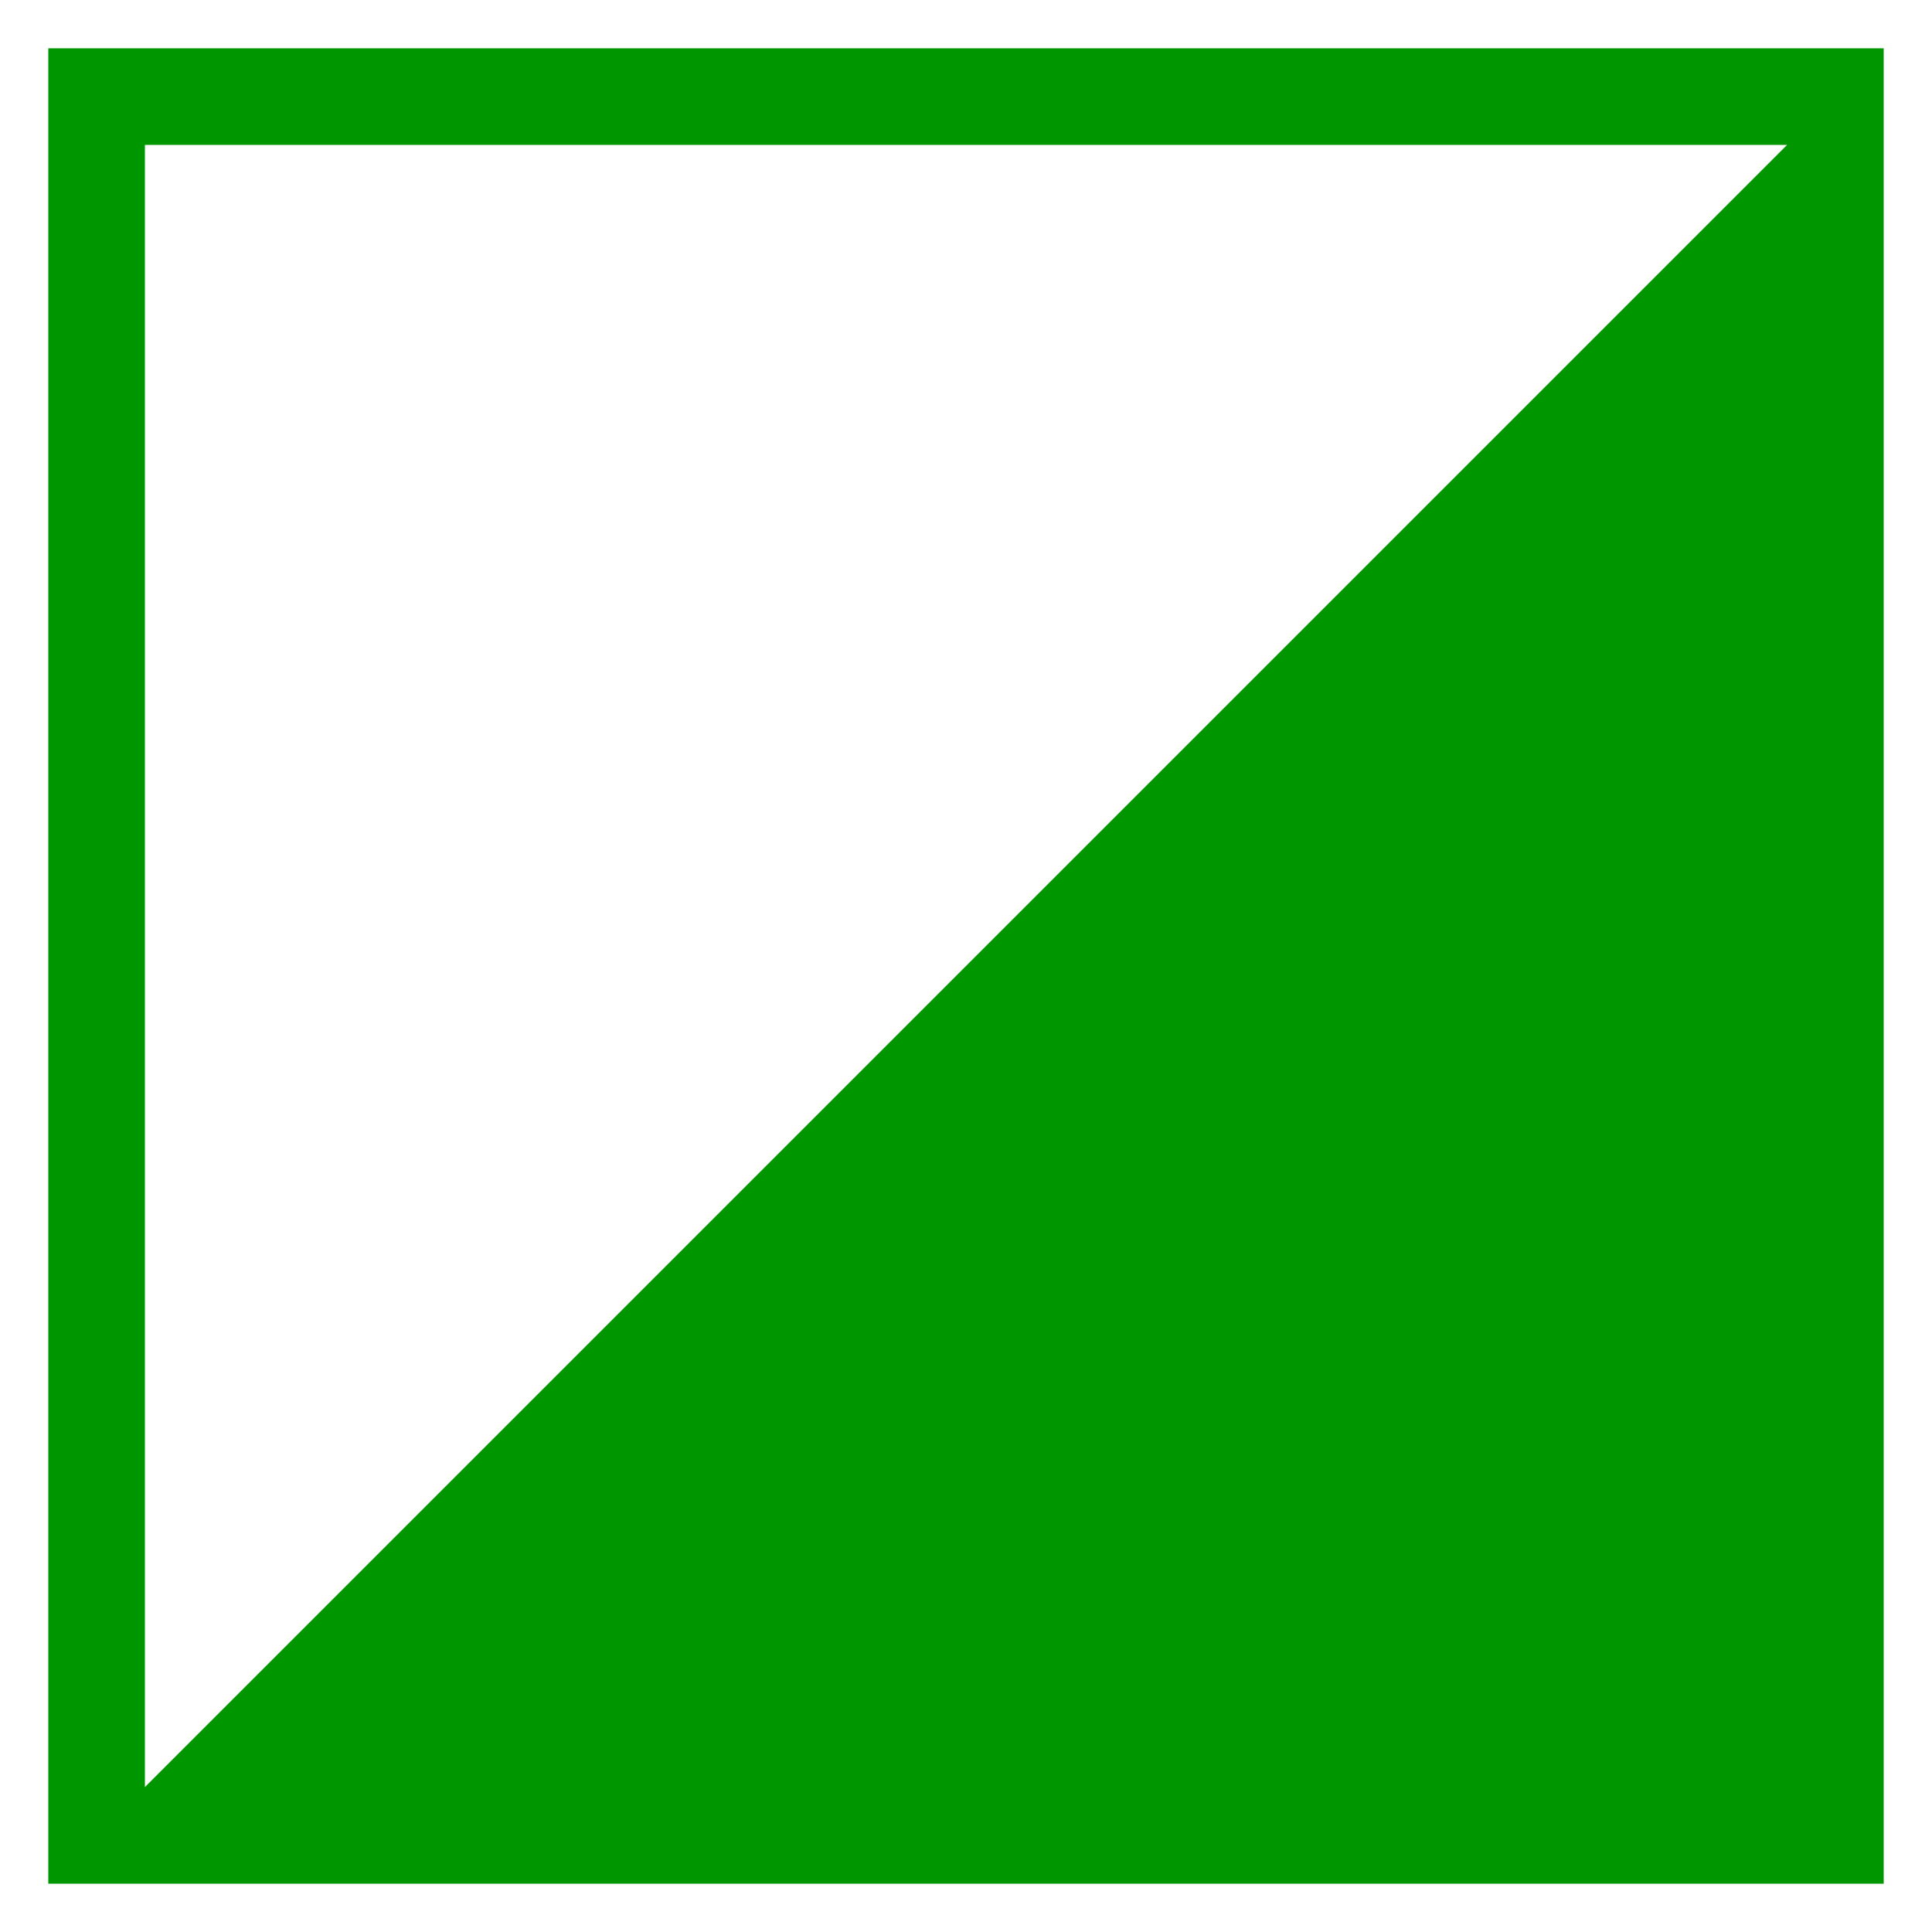
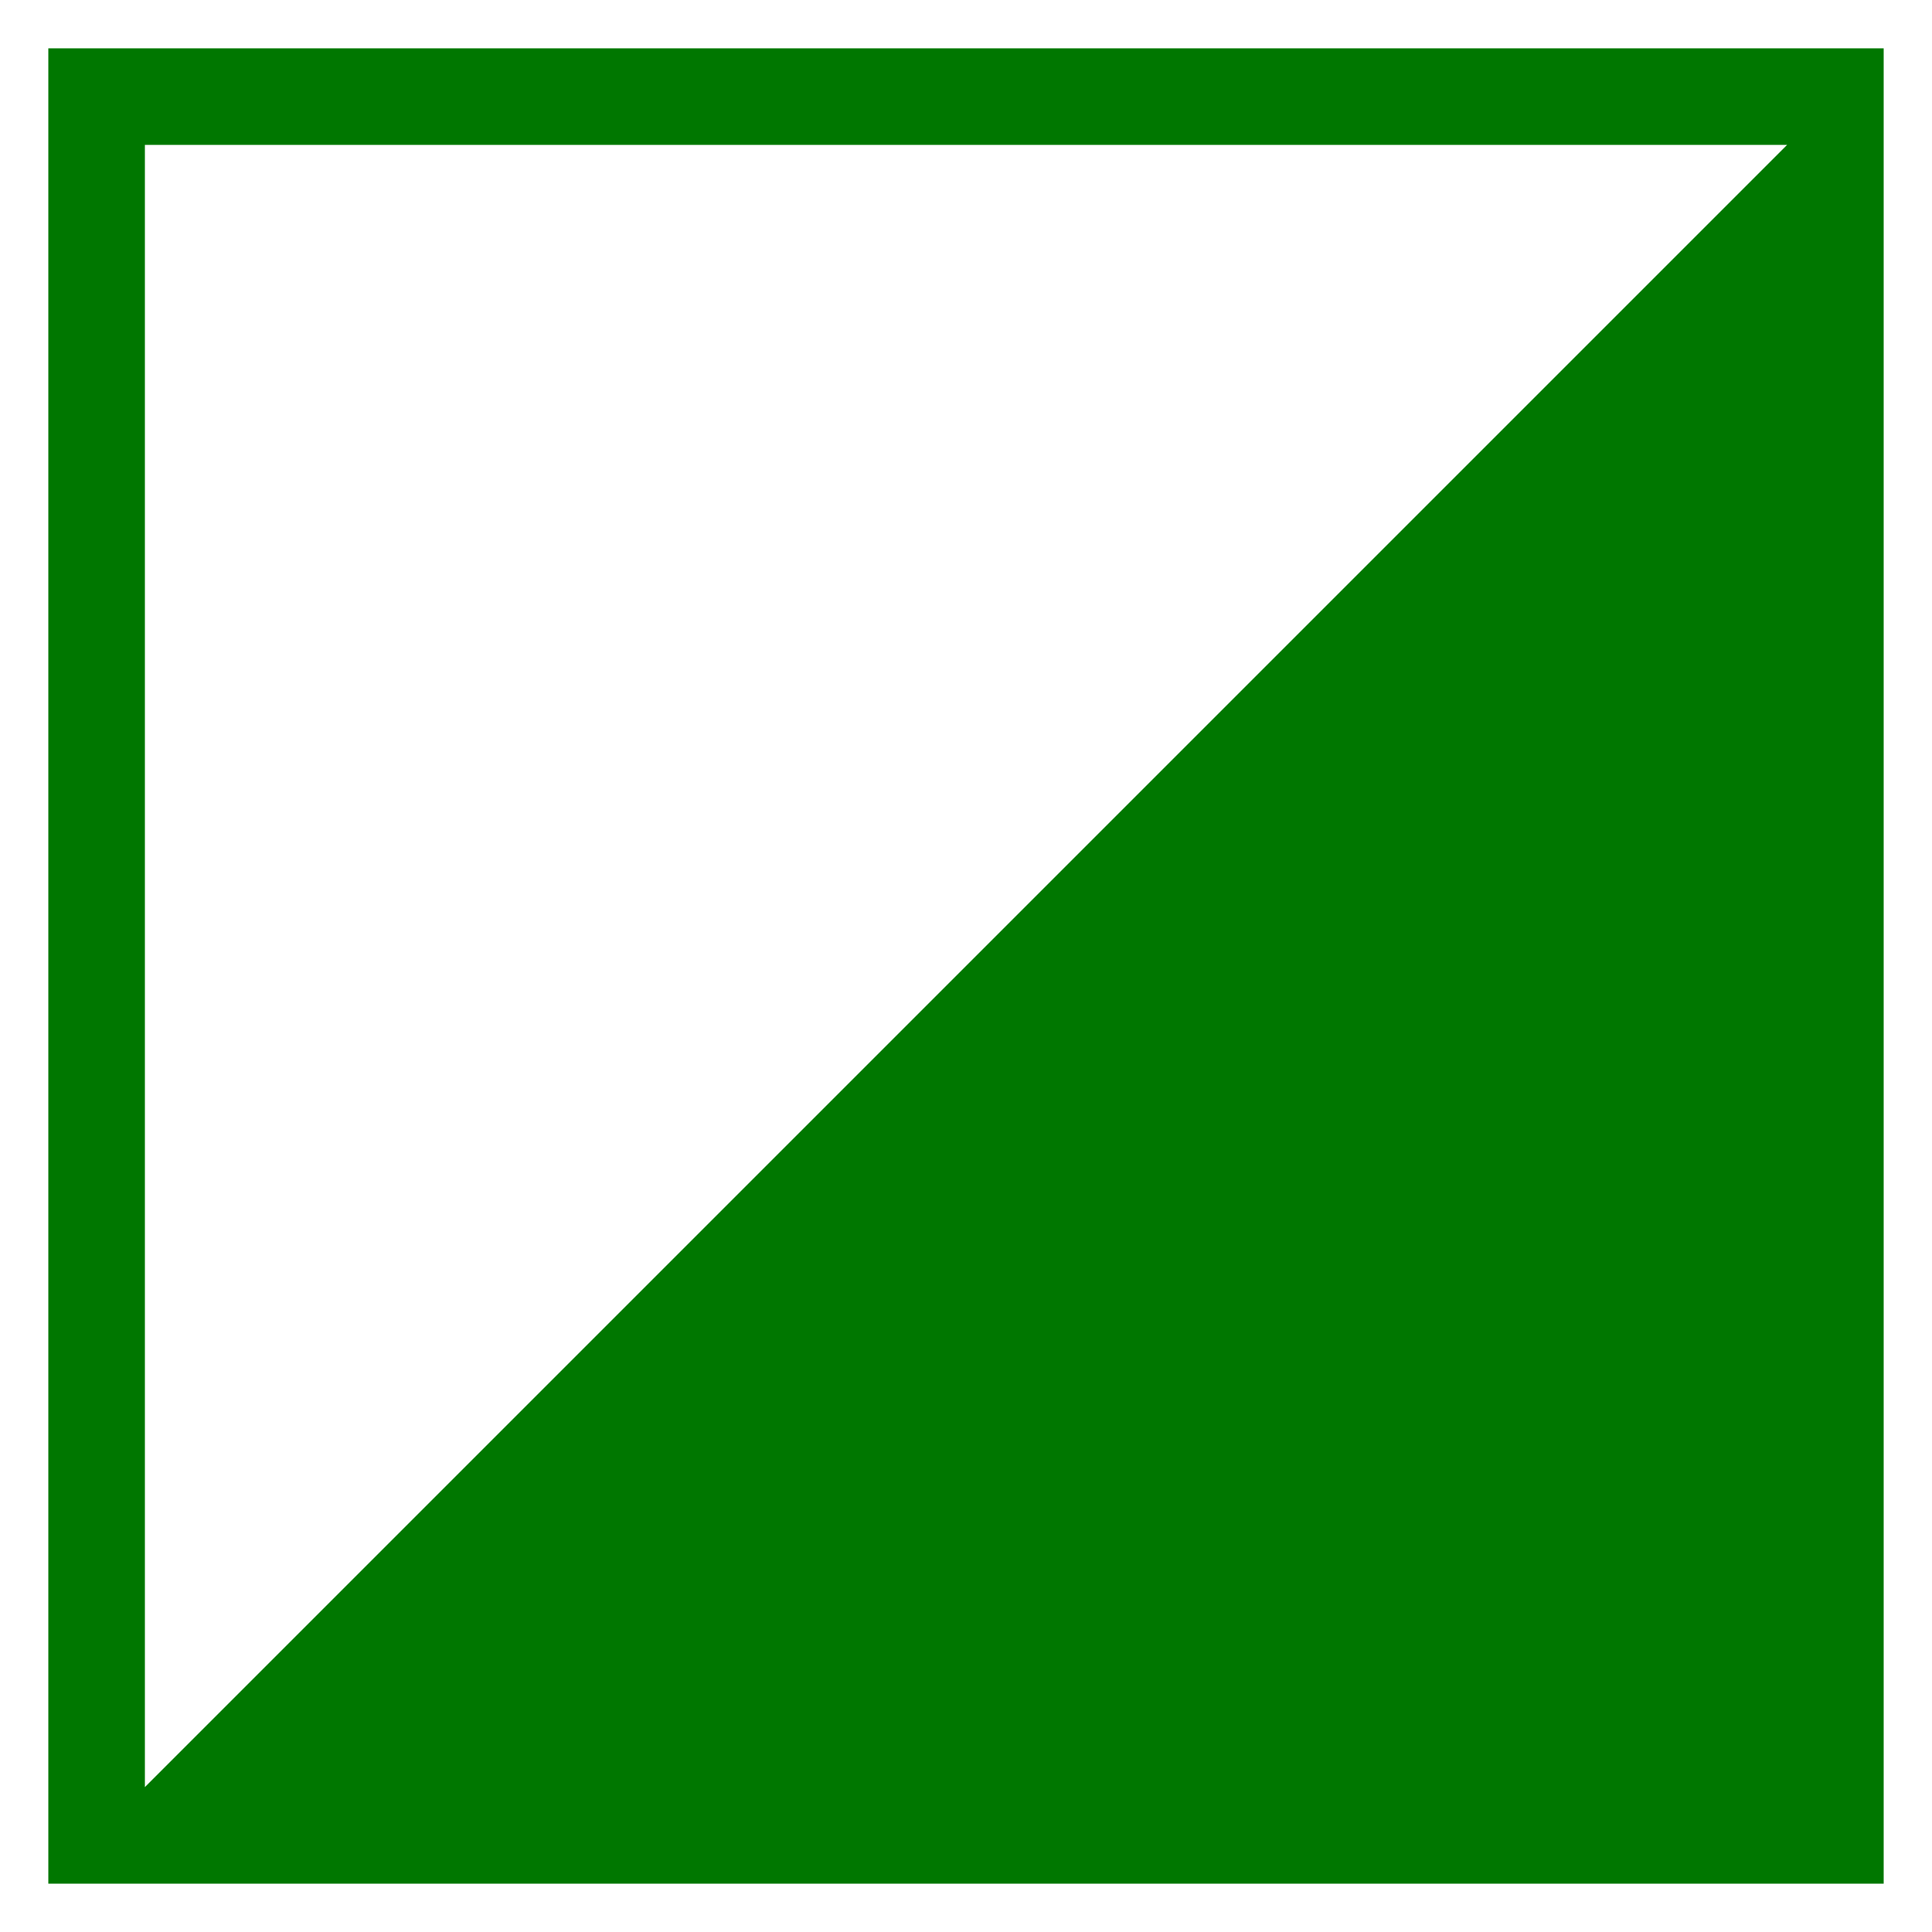
<svg xmlns="http://www.w3.org/2000/svg" width="20px" height="20px" viewBox="0 0 20 20" version="1.1">
-   <path d="M19,1 L1,19 L19,19 Z" style="fill:rgb(0,150,0)" />
-   <path d="M1,1 L1,19 L19,19 L19,1 Z" style="stroke:rgb(0,150,0);stroke-width:1;fill:none;" />
+   <path d="M19,1 L1,19 L19,19 Z" style="fill:#007700" />
+   <path d="M1,1 L1,19 L19,19 L19,1 Z" style="stroke:#007700;stroke-width:1;fill:none;" />
</svg>
